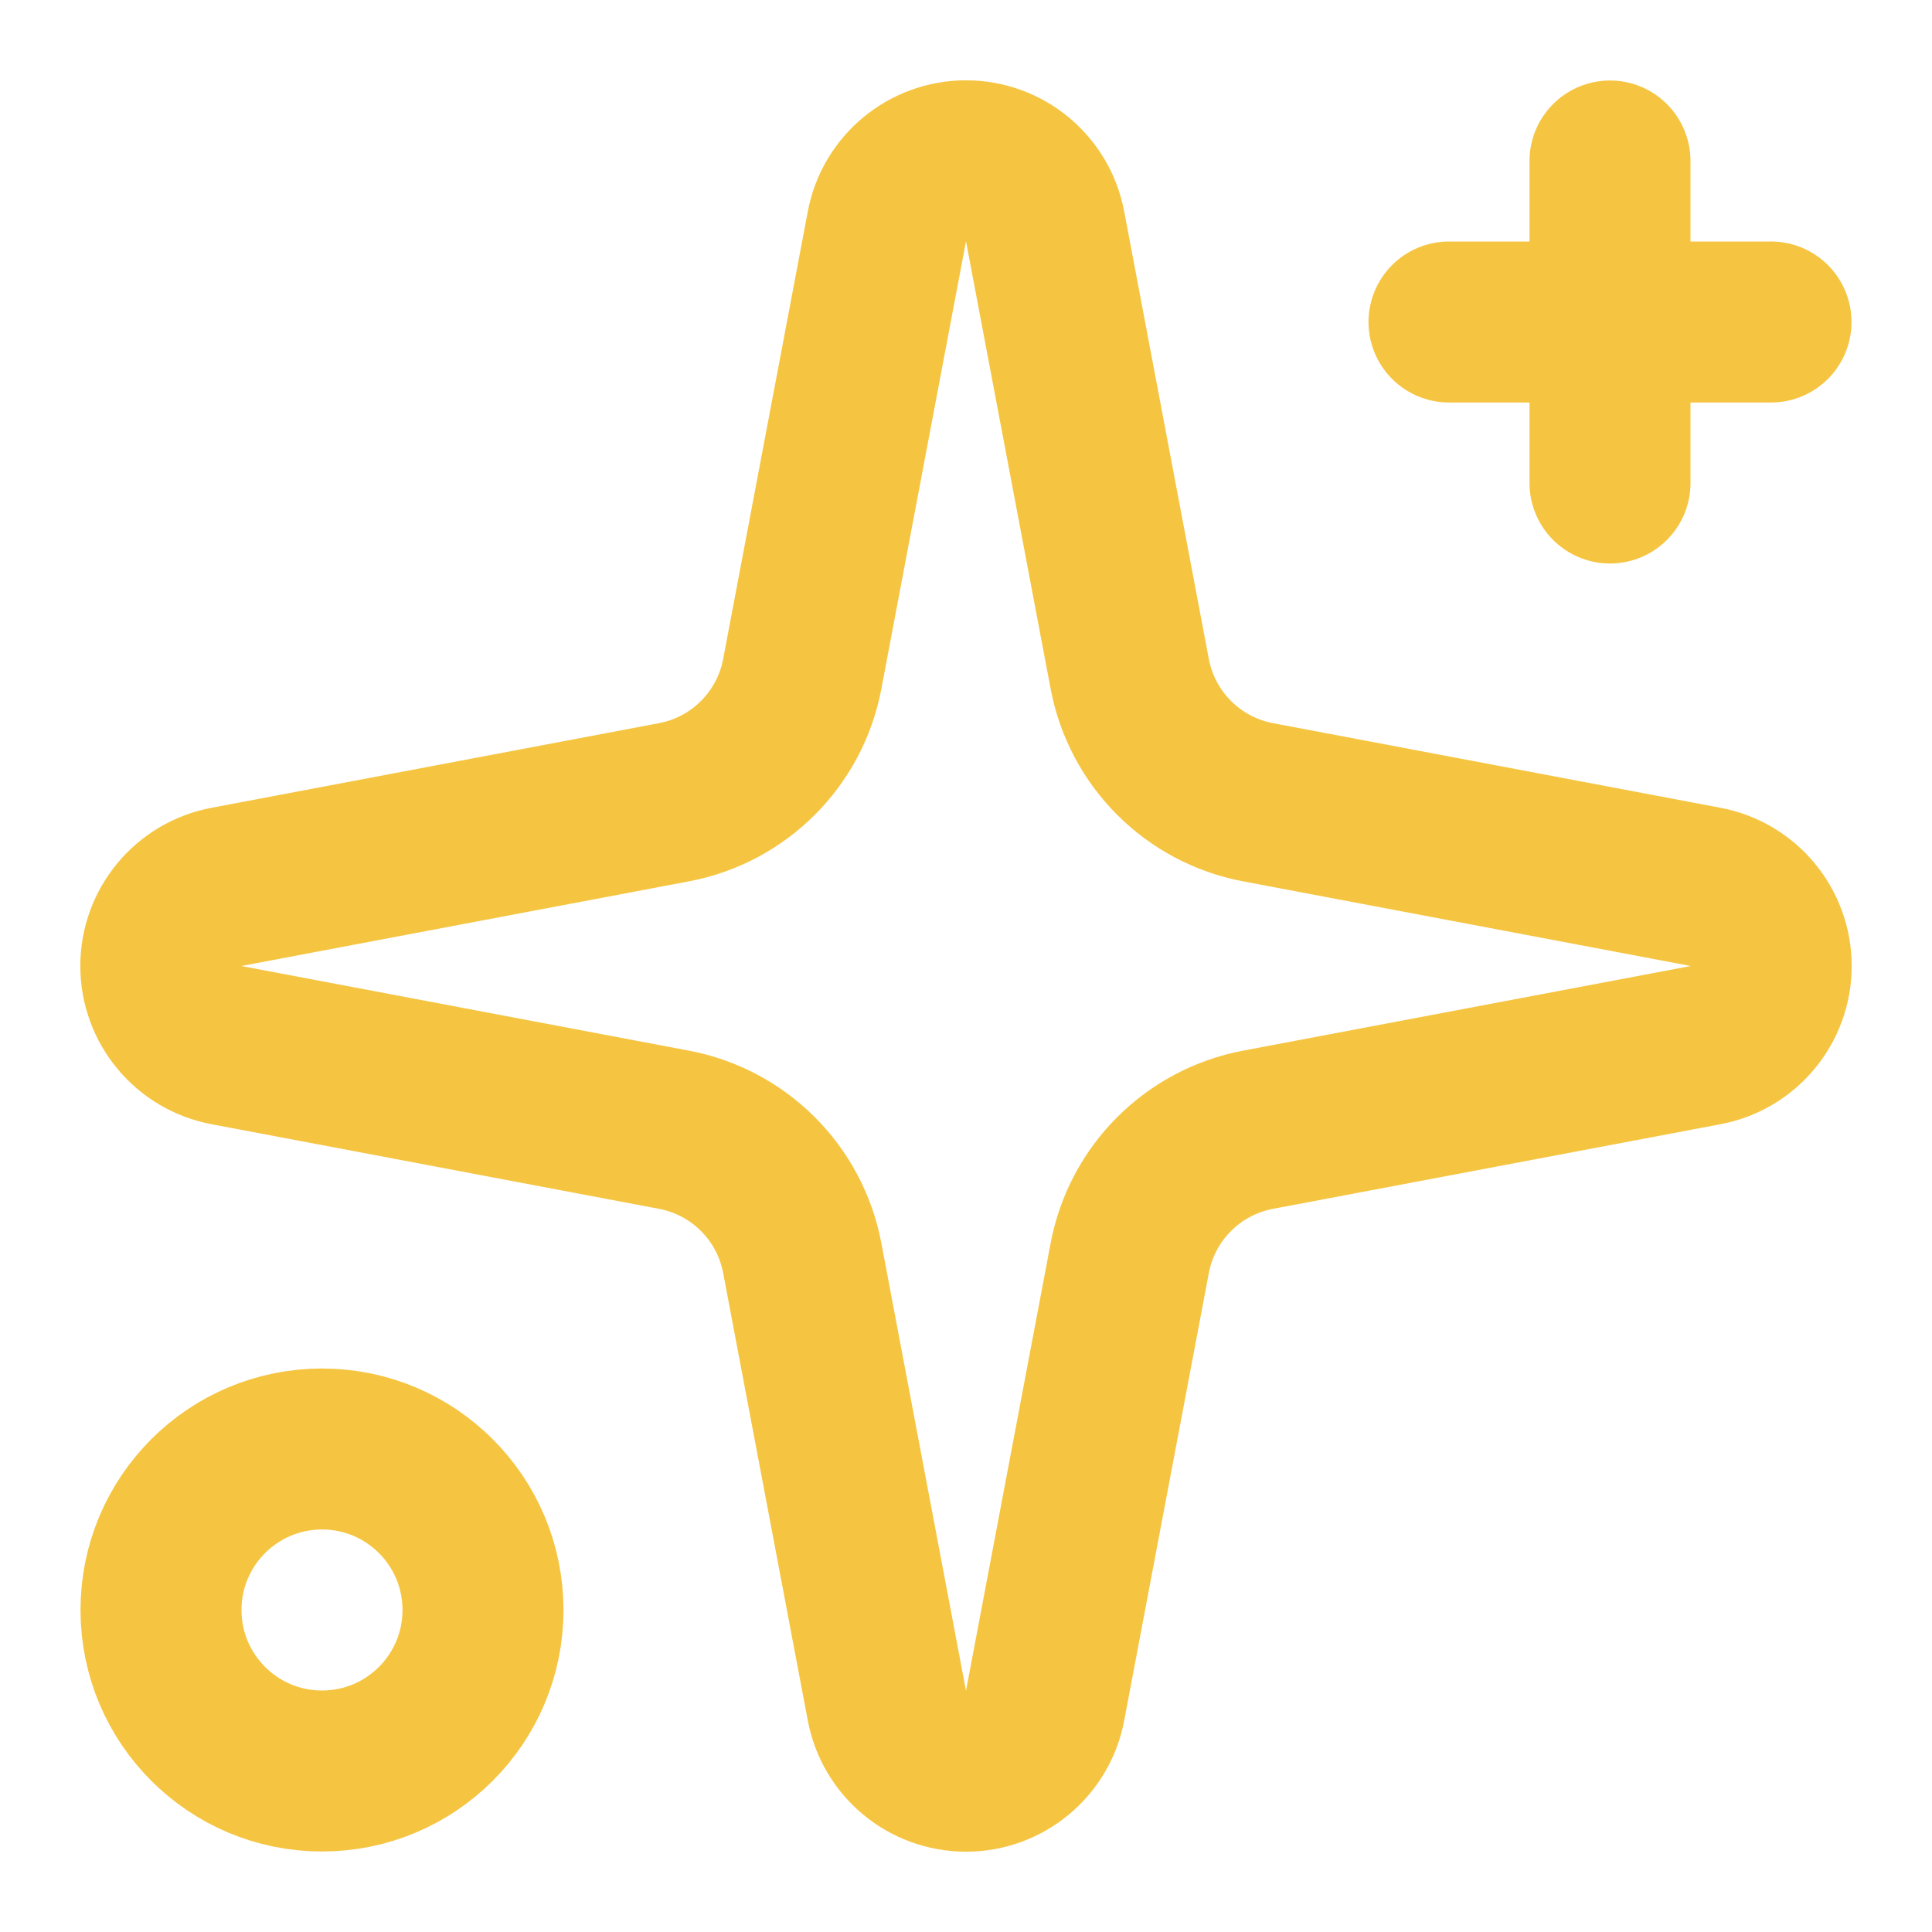
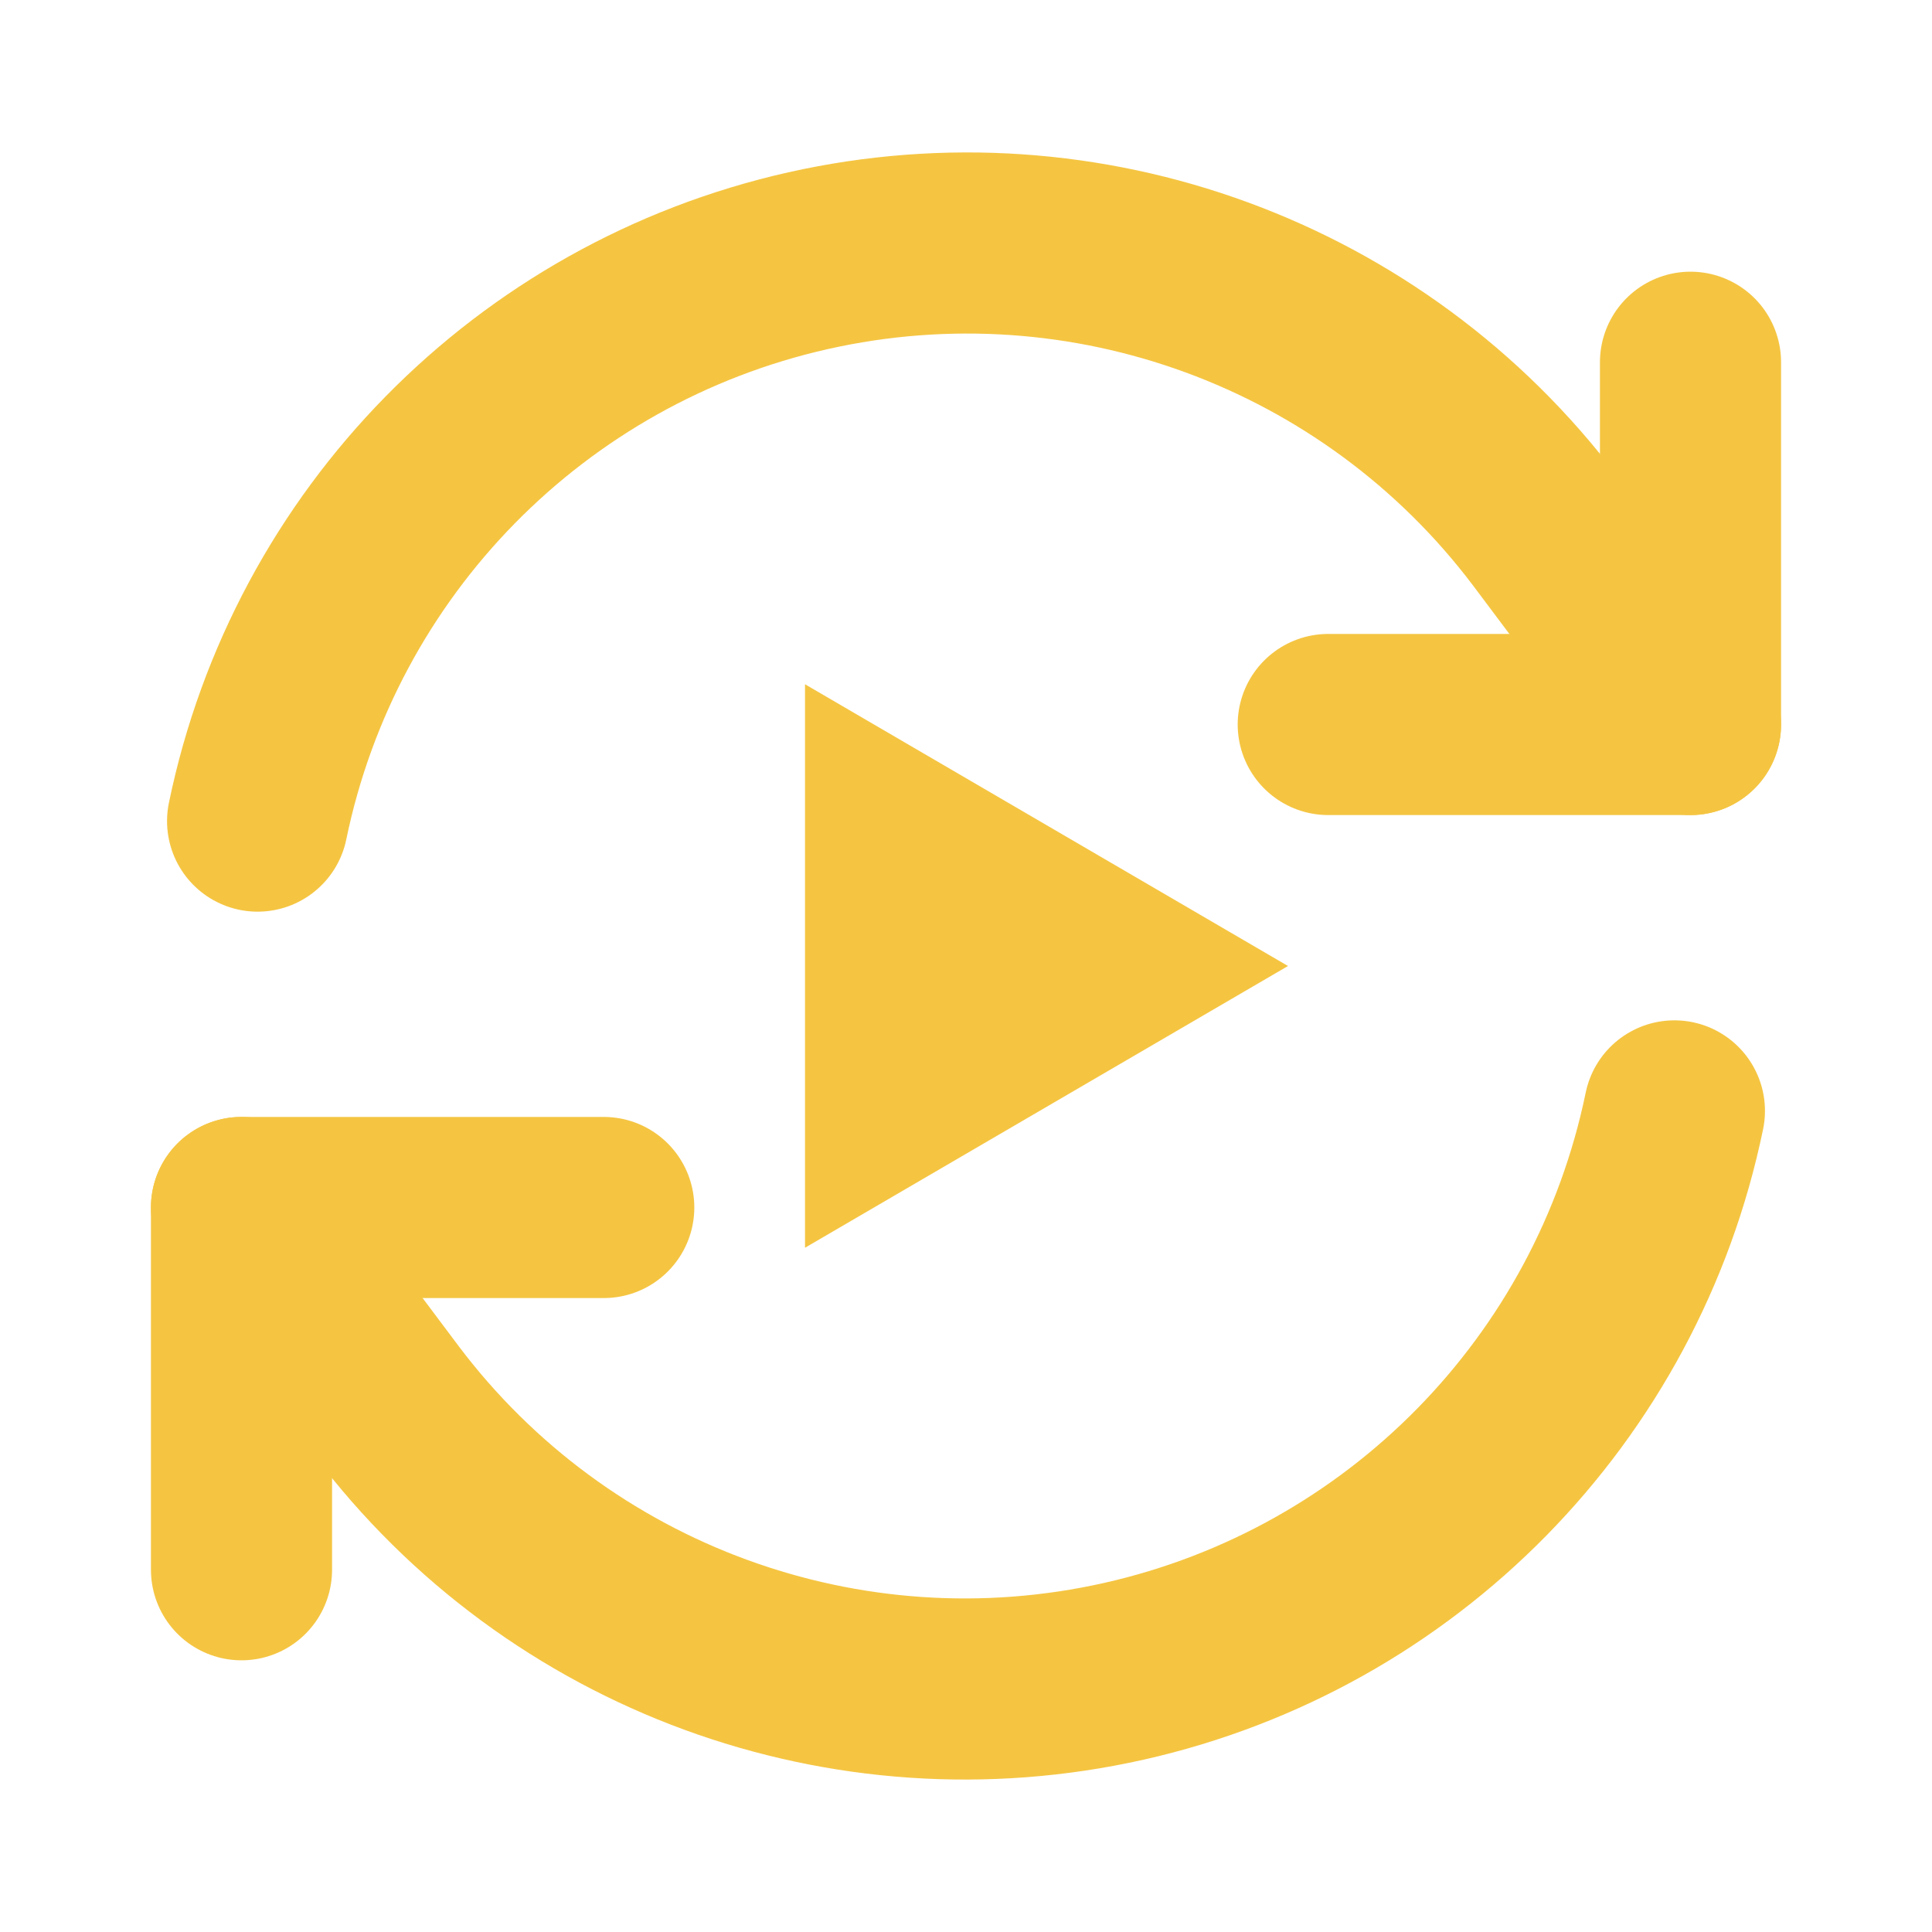
- <svg xmlns="http://www.w3.org/2000/svg" width="256" height="256" viewBox="0 0 24 24" fill="none" stroke="#f5c542" stroke-width="2" stroke-linecap="round" stroke-linejoin="round" role="img" aria-labelledby="title desc">
-   <path d="M11.017 2.814a1 1 0 0 1 1.966 0l1.051 5.558a2 2 0 0 0 1.594 1.594l5.558 1.051a1 1 0 0 1 0 1.966l-5.558 1.051a2 2 0 0 0-1.594 1.594l-1.051 5.558a1 1 0 0 1-1.966 0l-1.051-5.558a2 2 0 0 0-1.594-1.594l-5.558-1.051a1 1 0 0 1 0-1.966l5.558-1.051a2 2 0 0 0 1.594-1.594z" />
-   <path d="M20 2v4" />
-   <path d="M22 4h-4" />
-   <circle cx="4" cy="20" r="2" />
+ <svg xmlns="http://www.w3.org/2000/svg" width="256" height="256" viewBox="0 0 24 24" fill="none" stroke="#f5c542" stroke-width="2.25" stroke-linecap="round" stroke-linejoin="round" role="img" aria-labelledby="title desc">
+   <path d="M3.2 10.2a9 9 0 0 1 16-3.6L21 9" />
+   <path d="M21 4.5V9h-4.5" />
+   <path d="M20.8 13.8a9 9 0 0 1-16 3.6L3 15" />
+   <path d="M3 19.5V15h4.5" />
+   <path d="m10 8.5 6 3.5-6 3.5z" fill="#f5c542" stroke="none" />
</svg>
